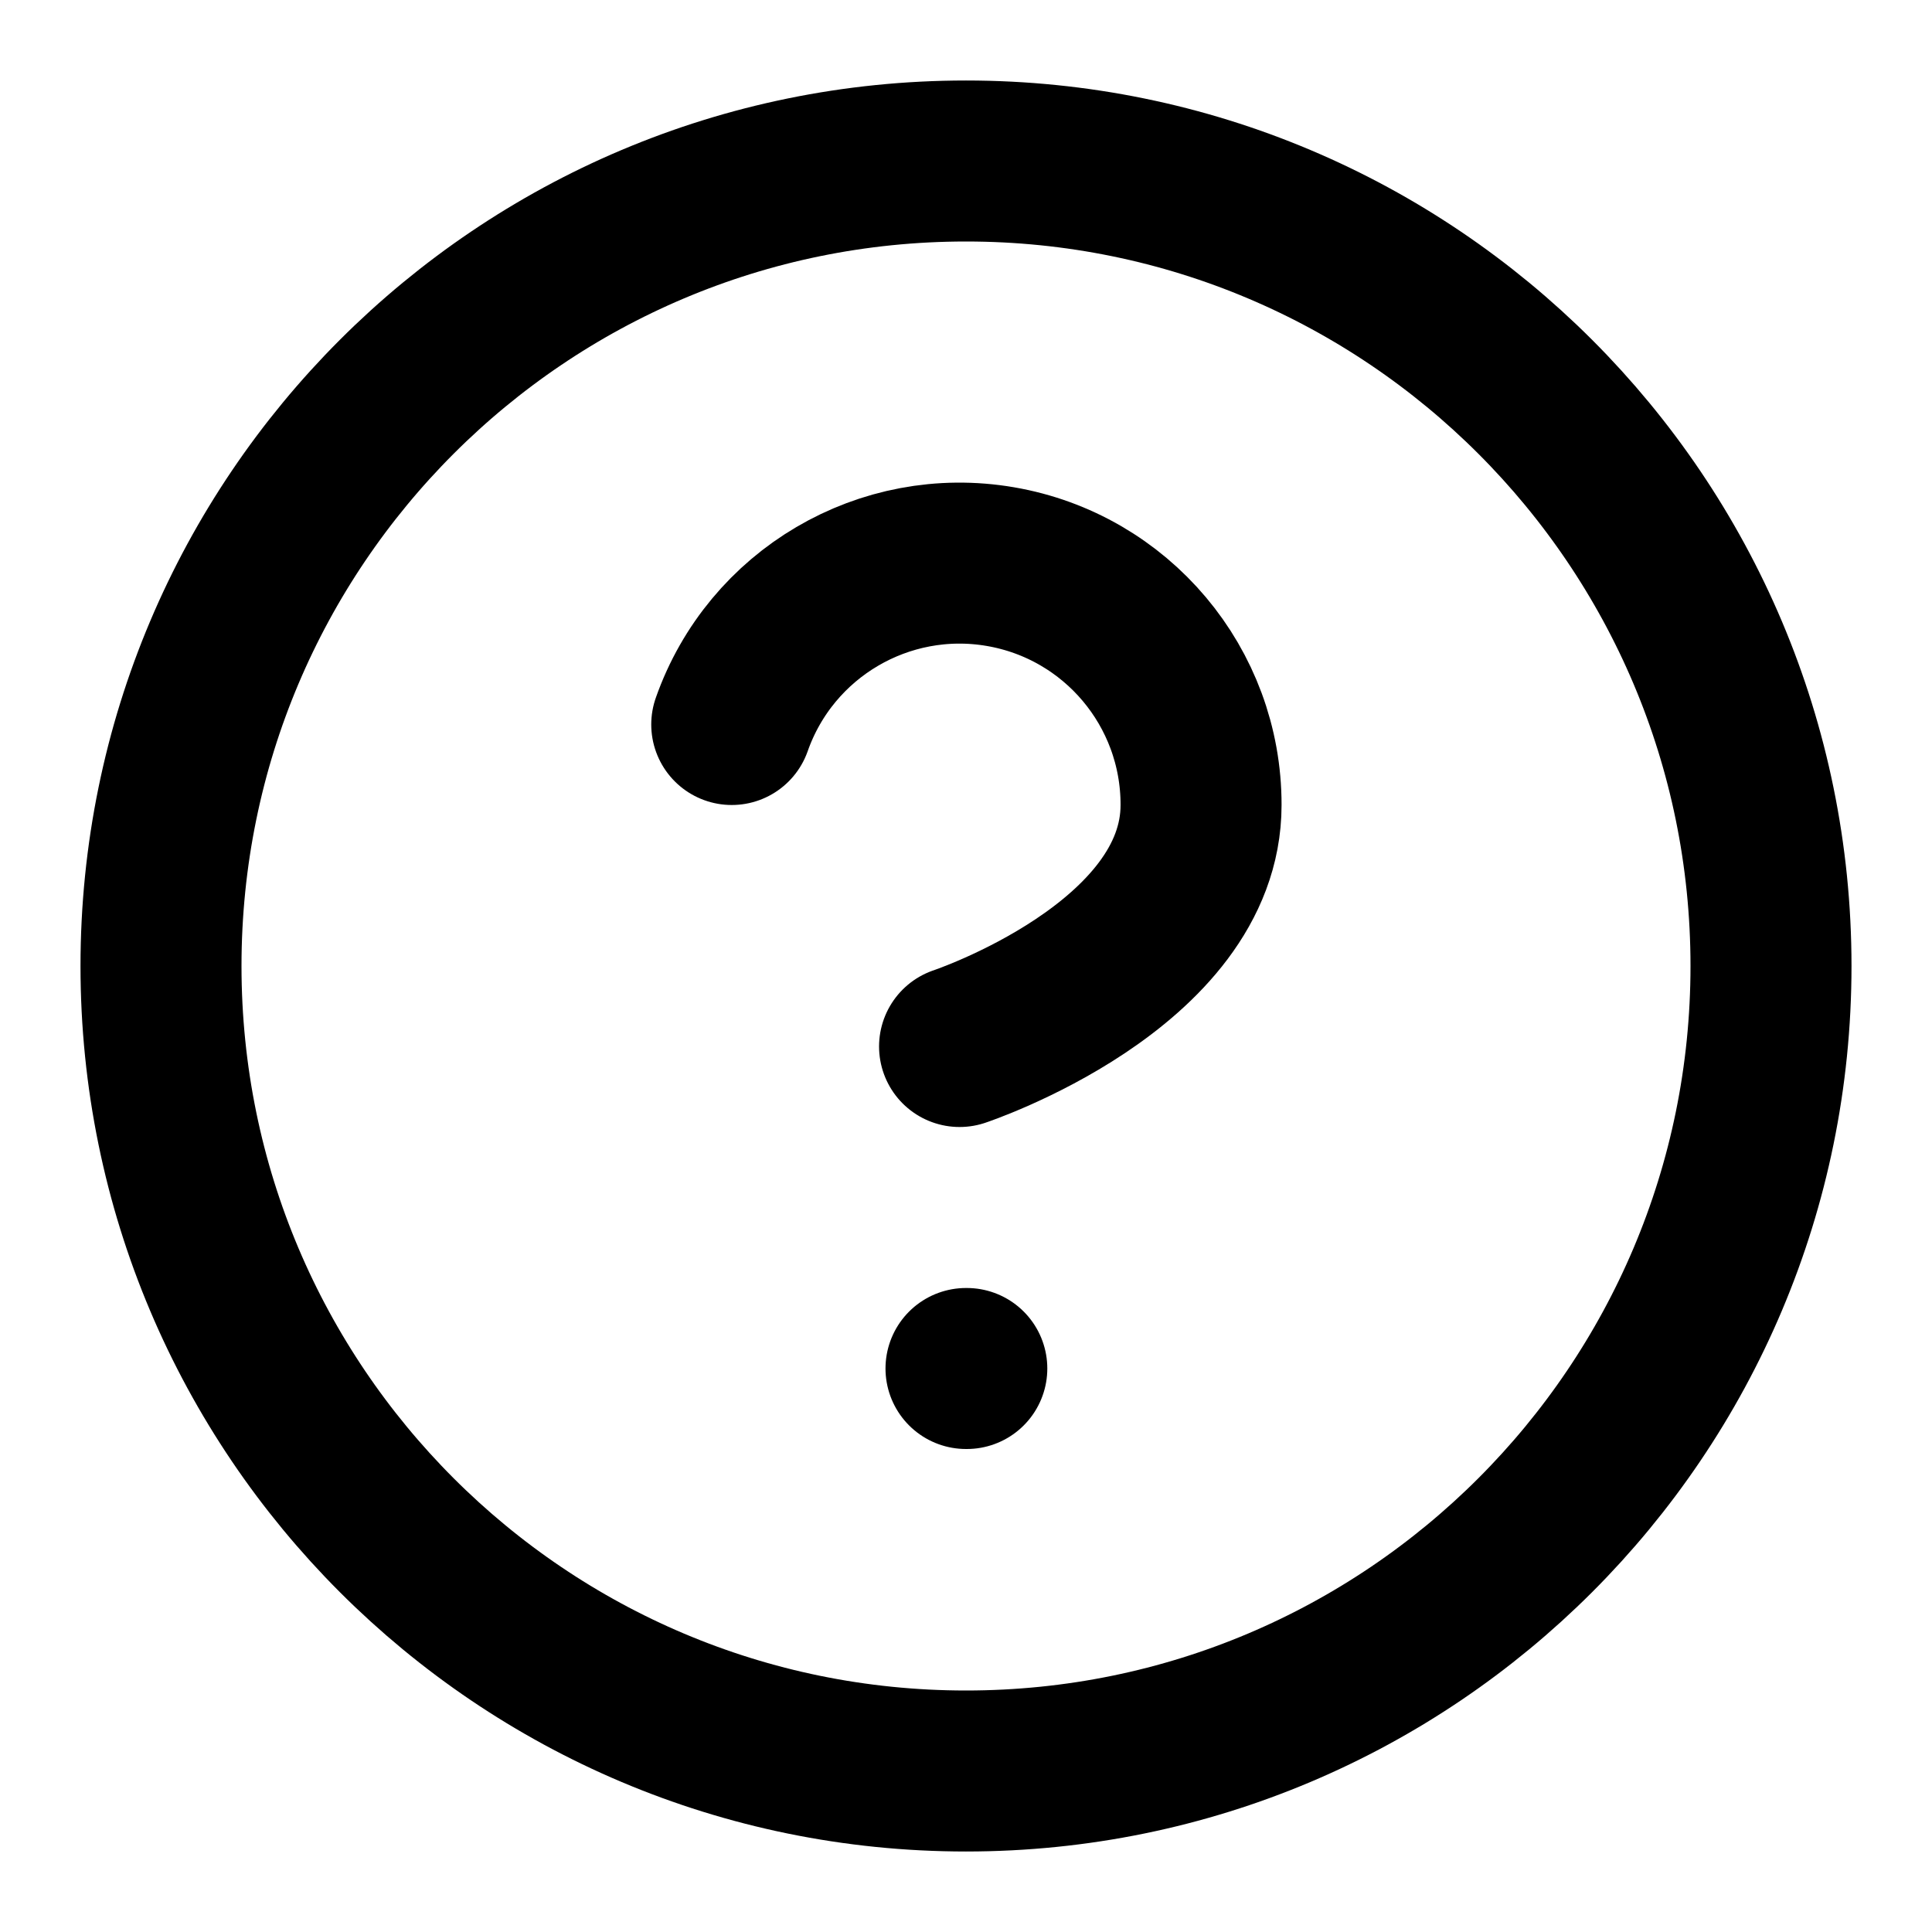
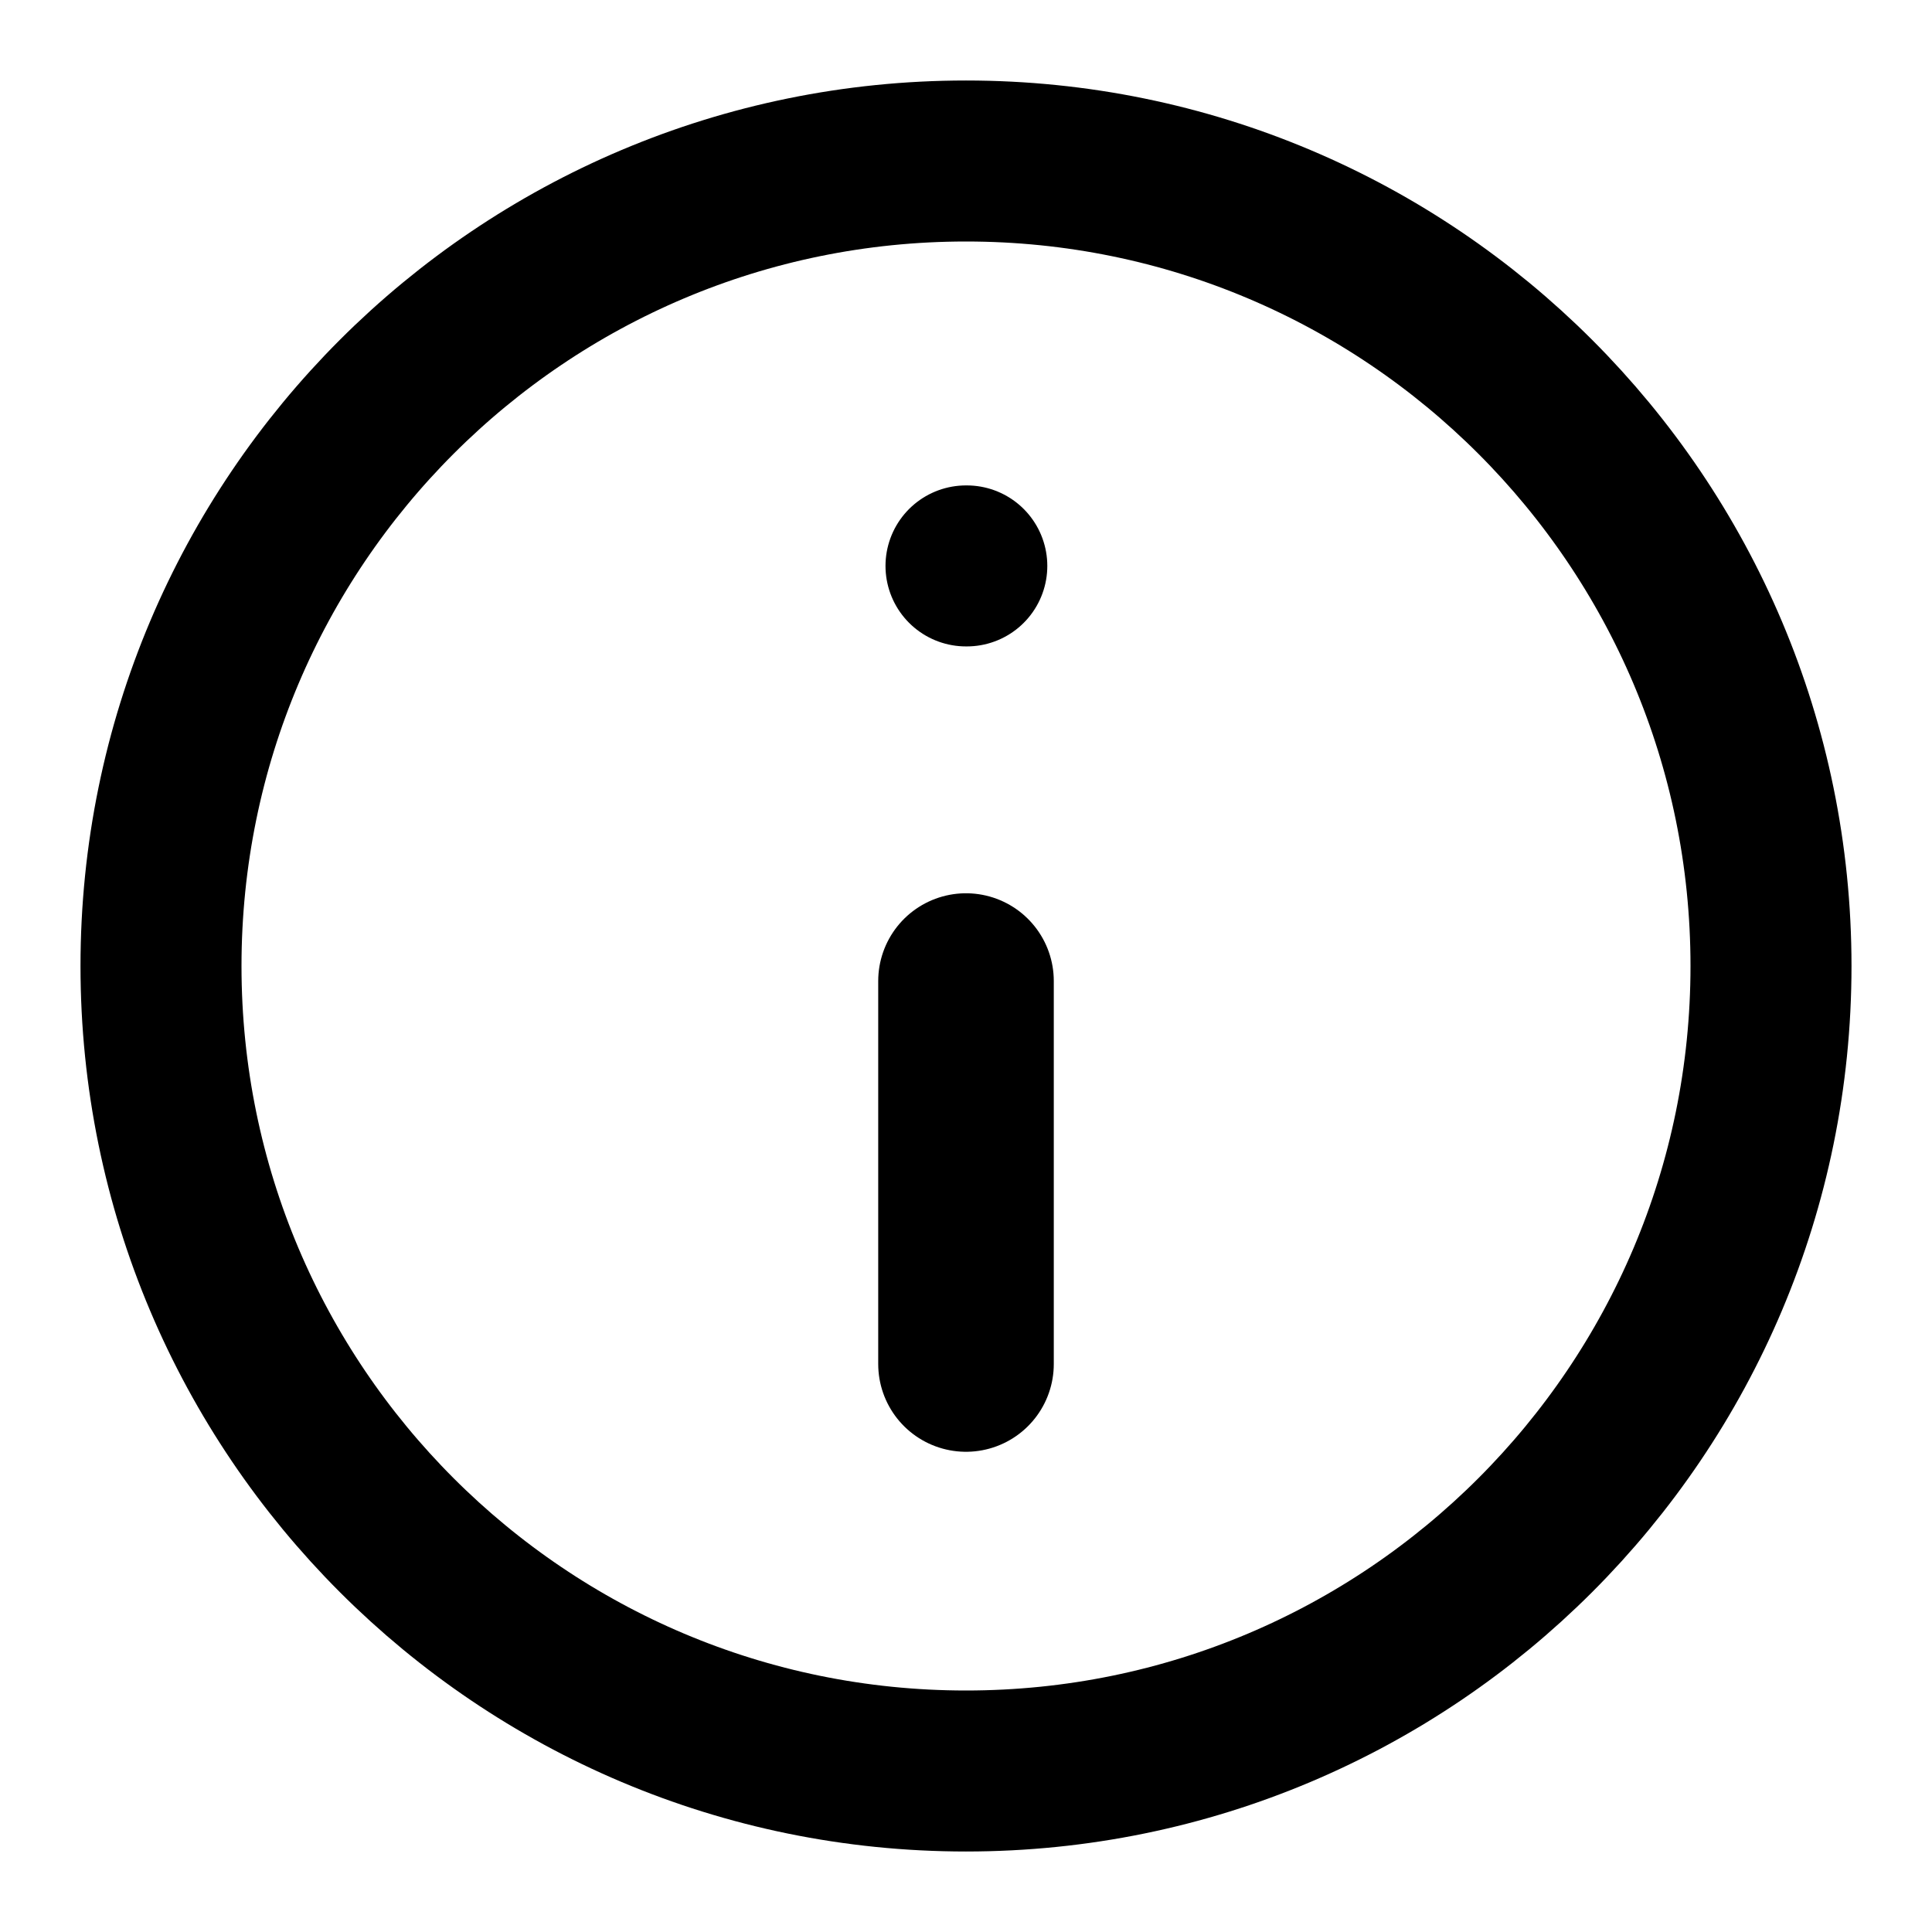
<svg xmlns="http://www.w3.org/2000/svg" width="24" height="24" viewBox="0 0 24 24" fill="none" stroke="currentColor" stroke-width="2" stroke-linecap="round" stroke-linejoin="round" version="1.1" id="svg1">
  <defs id="defs1" />
+   <line x1="12" y1="16.944" x2="12" y2="12.187" id="line1-7" style="fill:#d35f5f;stroke-width:2.181" />
  <circle cx="12" cy="12" r="10" id="circle1" />
-   <path d="M9.09 9a3 3 0 0 1 5.83 1c0 2-3 3-3 3" id="path1" />
-   <line x1="12" y1="17" x2="12.01" y2="17" id="line1" />
+   <line x1="12" y1="7.03" x2="12.01" y2="7.03" id="line2" />
</svg>
